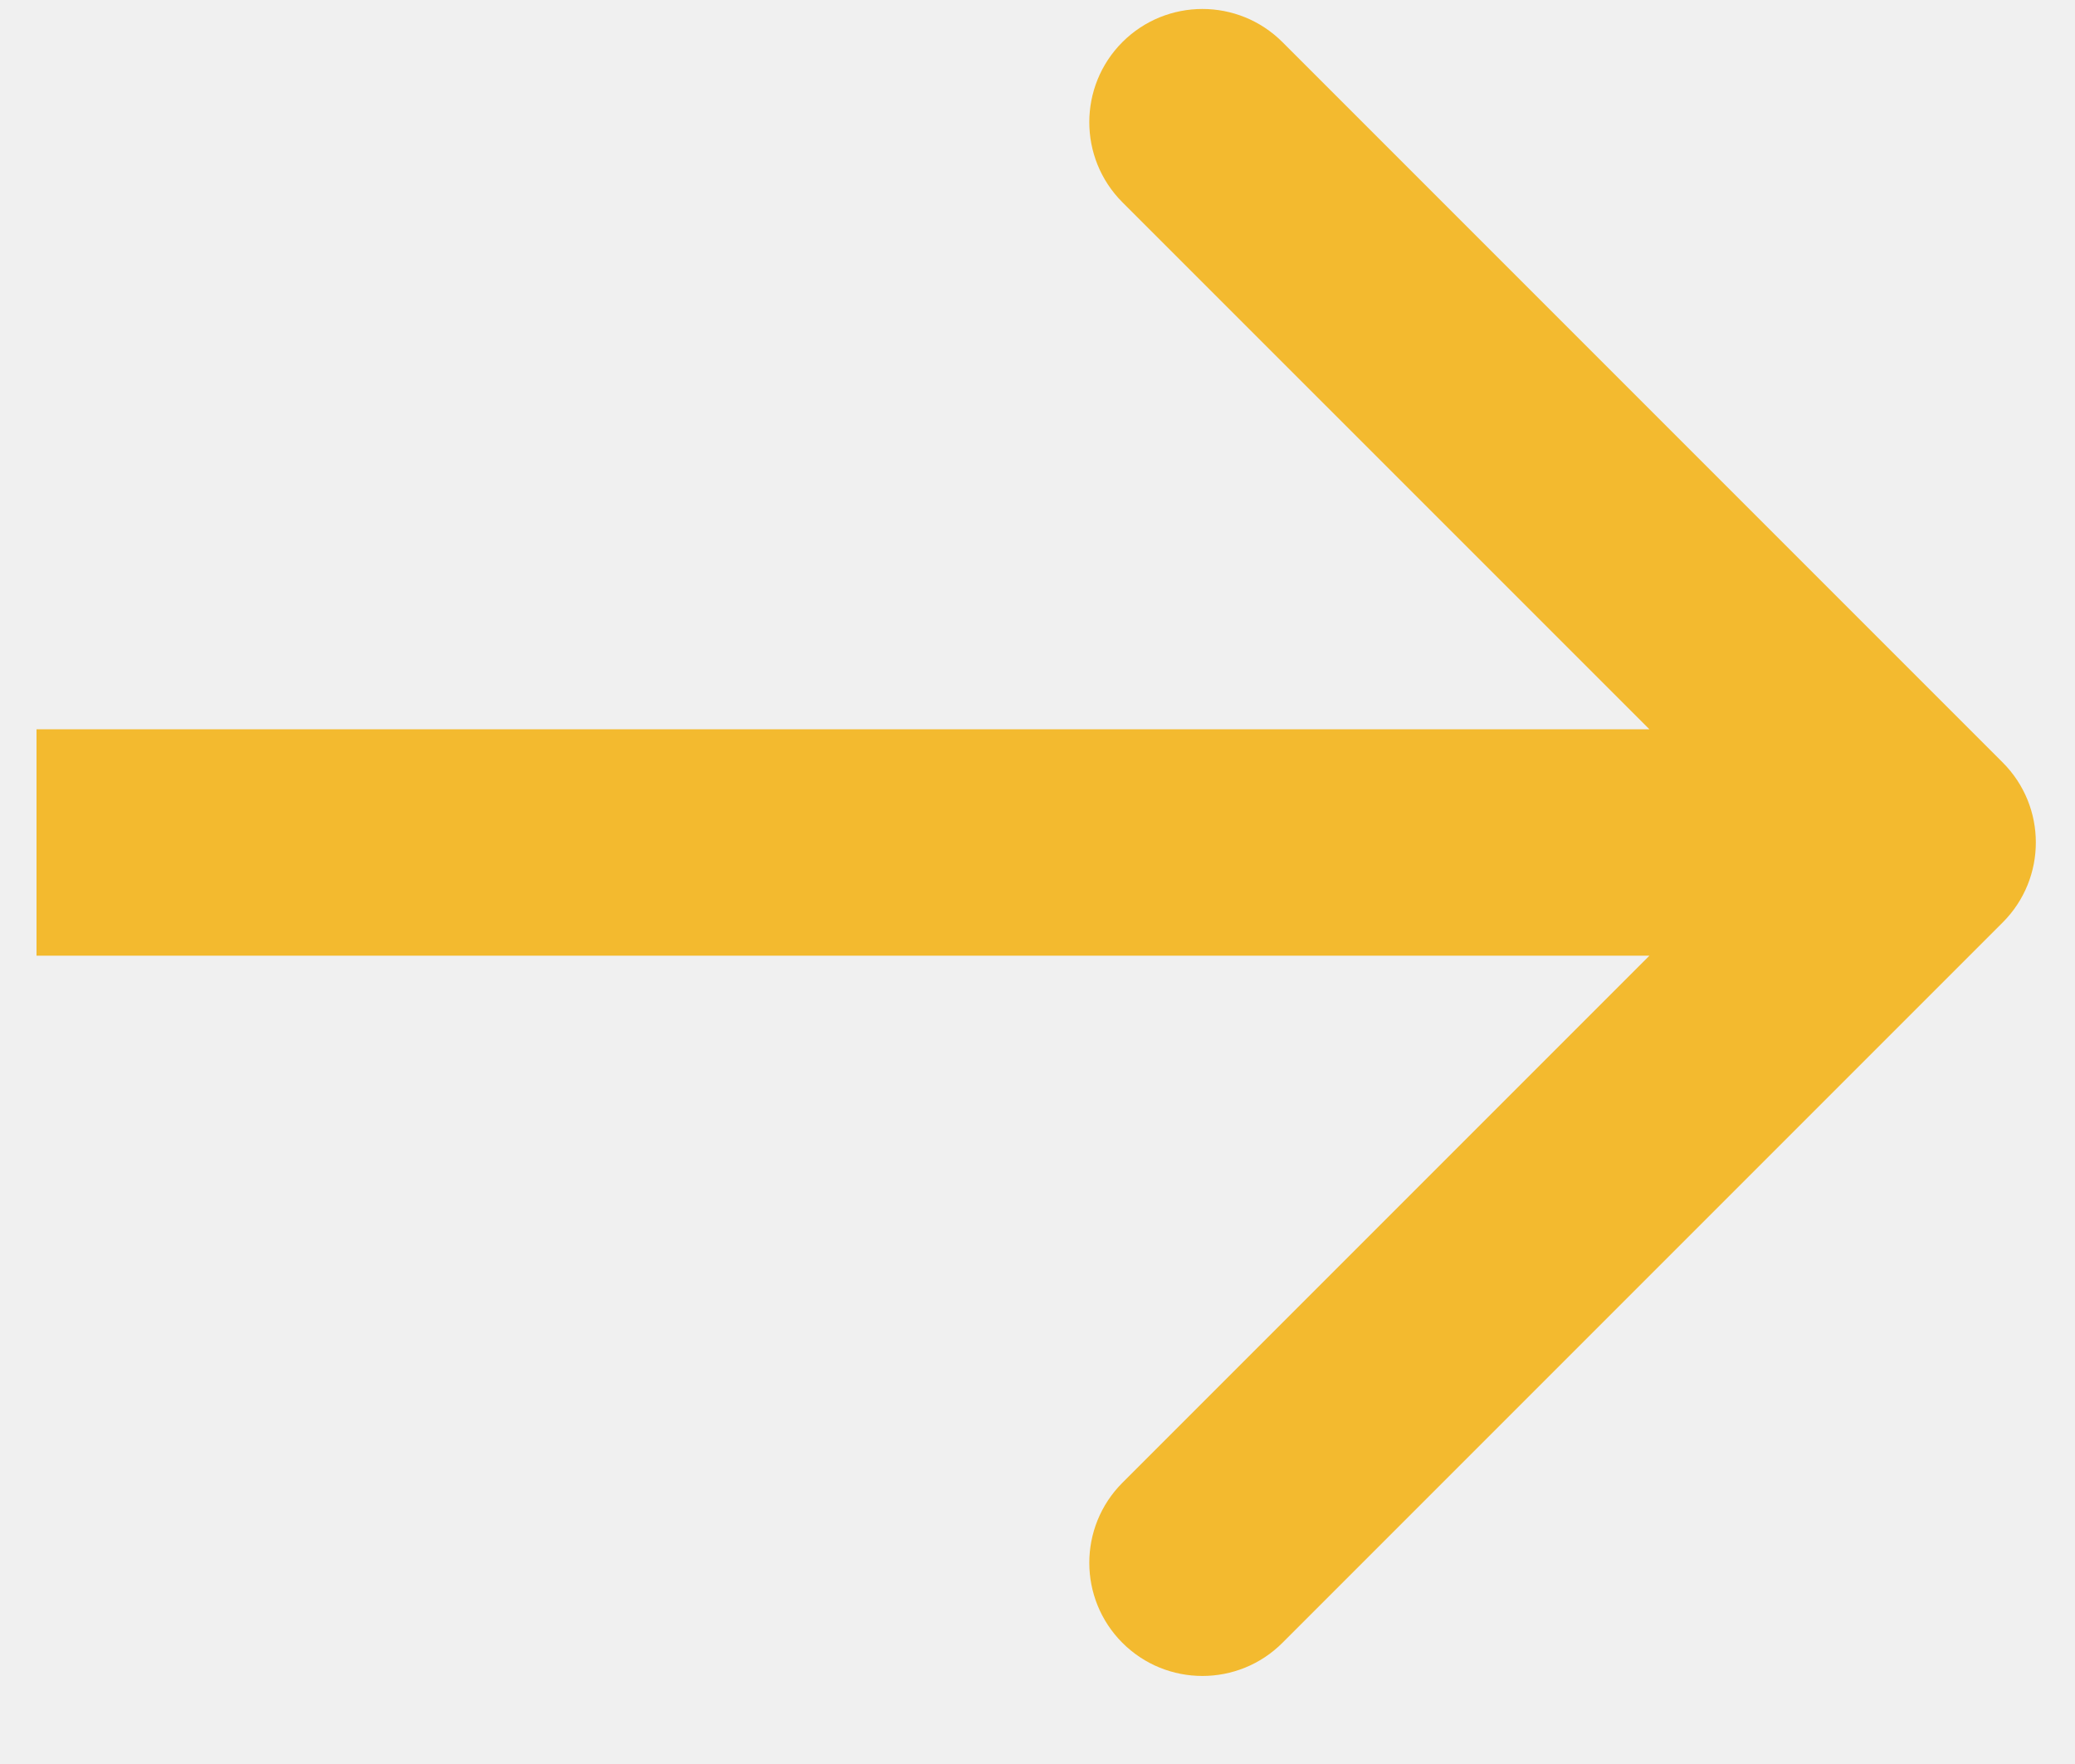
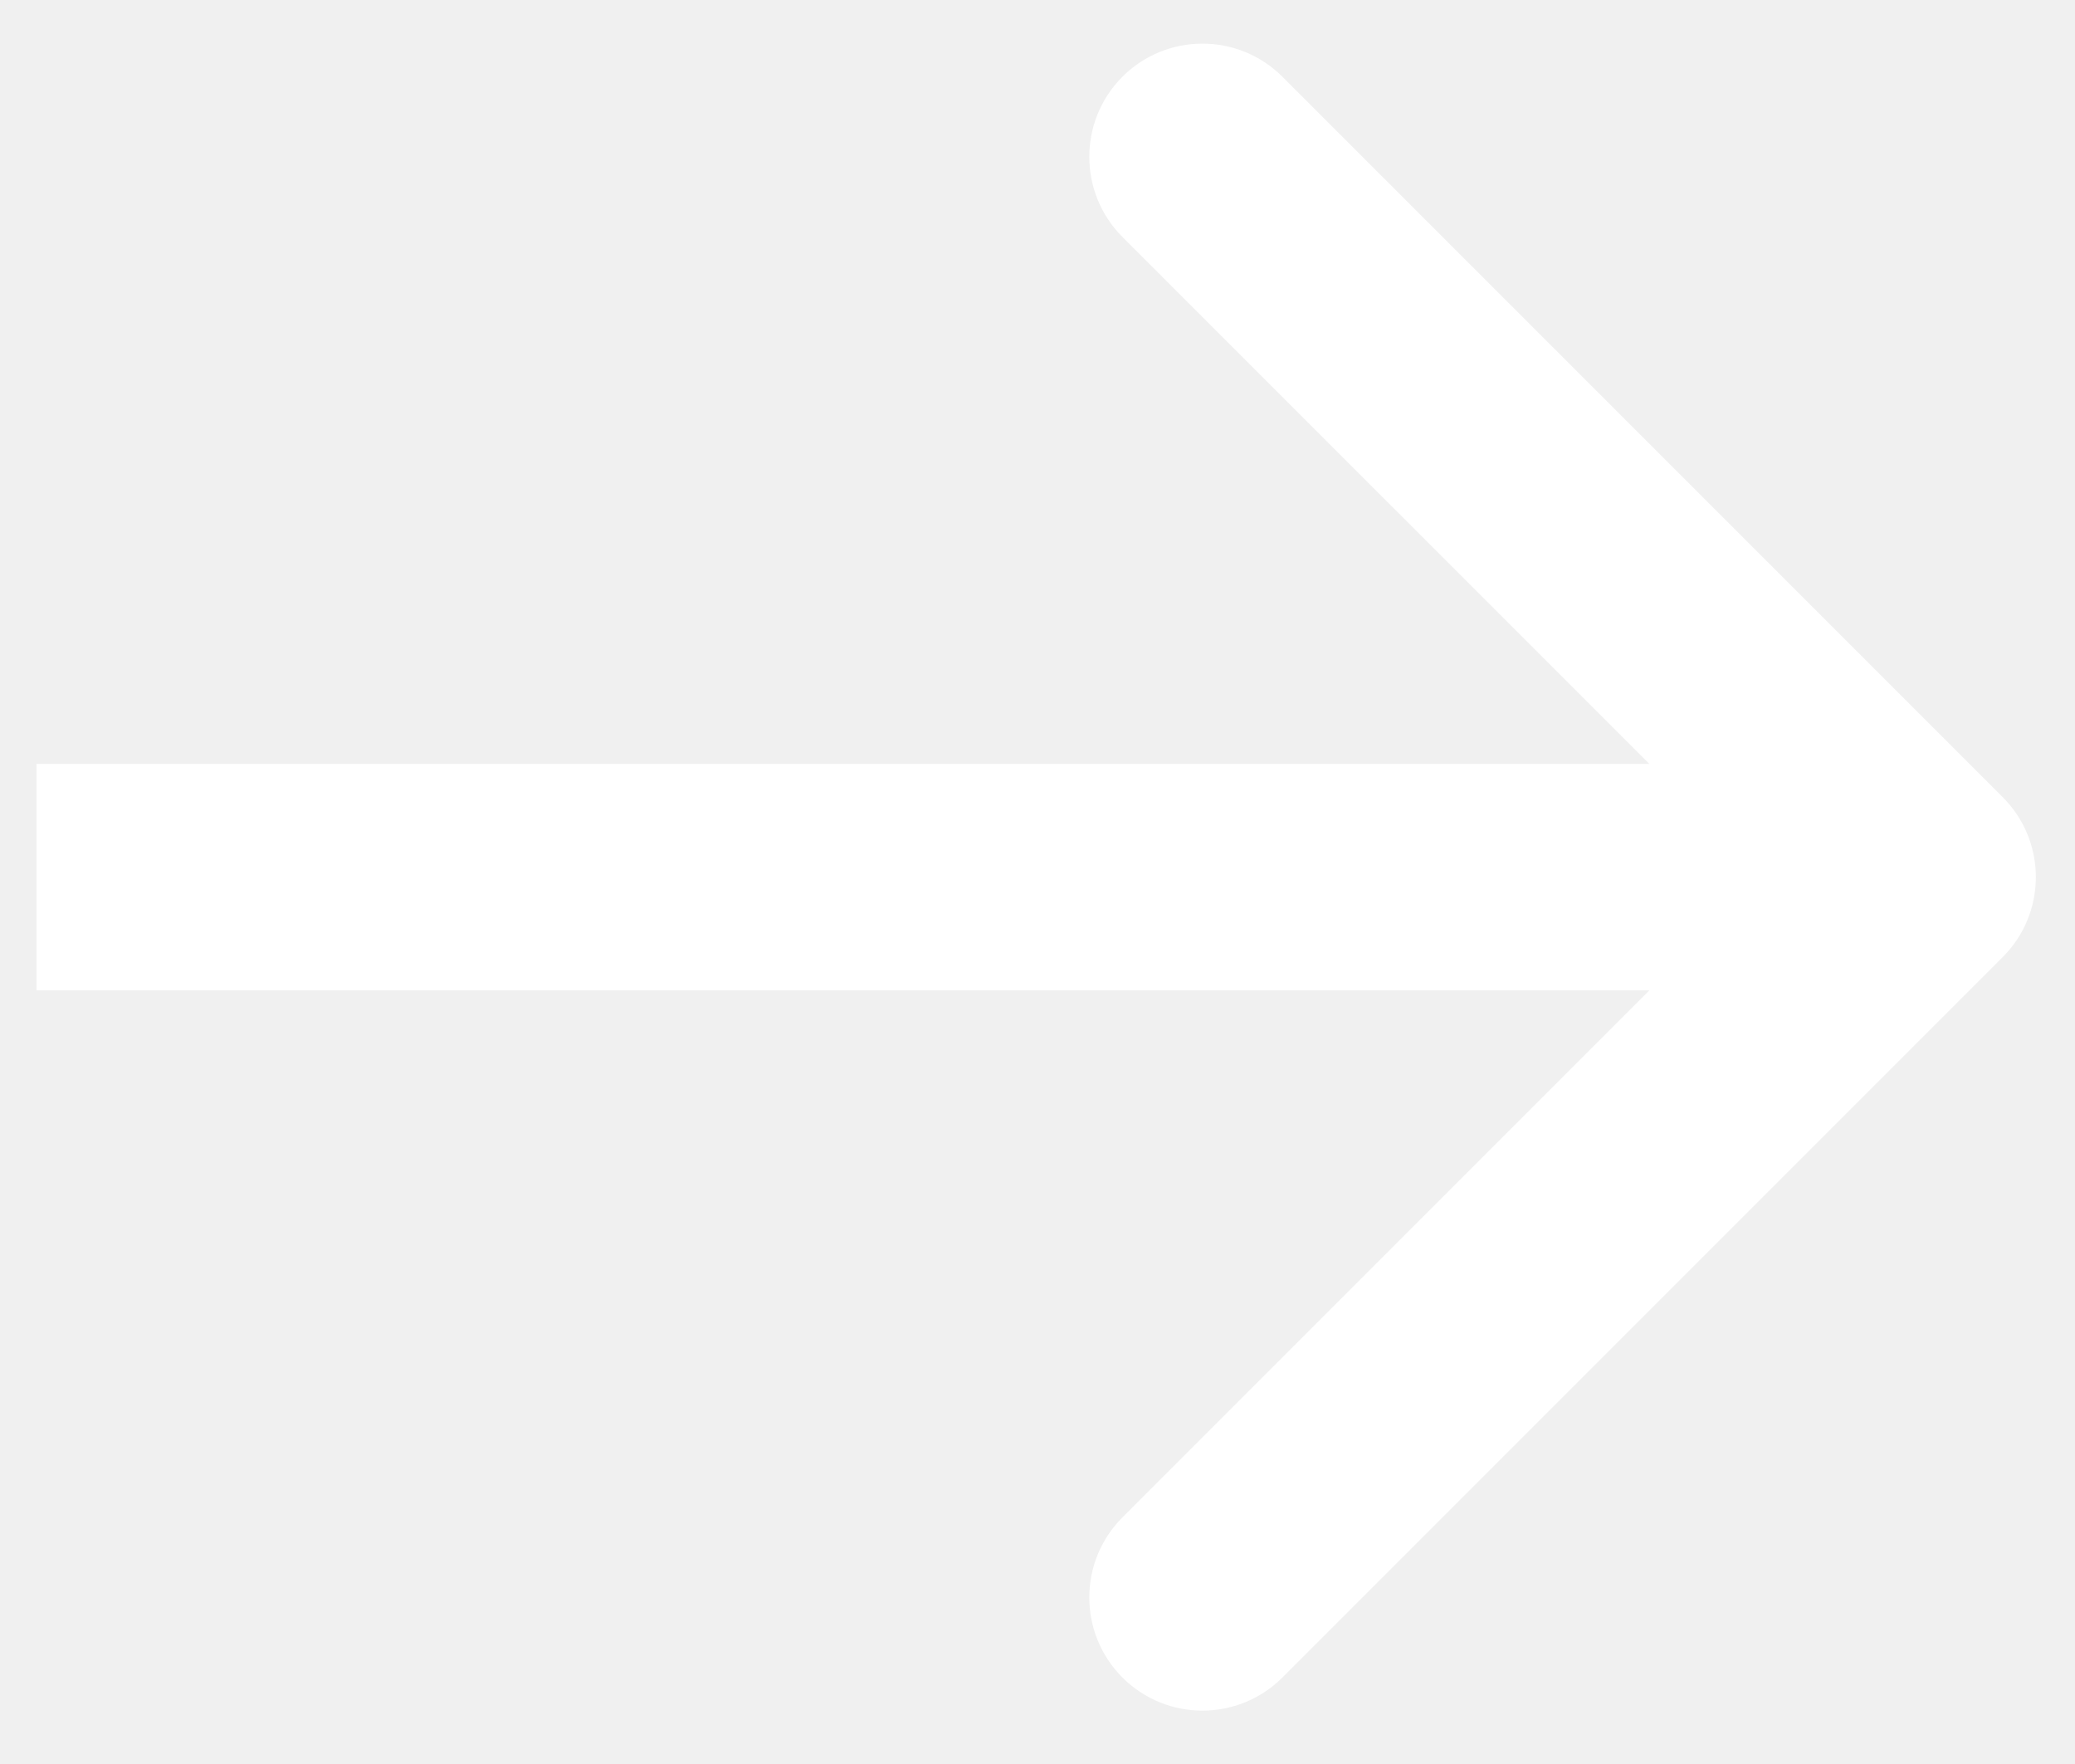
<svg xmlns="http://www.w3.org/2000/svg" width="20" height="17" viewBox="0 0 20 17" fill="none">
-   <path d="M19.303 8.89C19.729 8.464 19.729 7.774 19.303 7.348L12.361 0.406C11.935 -0.02 11.244 -0.02 10.818 0.406C10.393 0.832 10.393 1.523 10.818 1.949L16.989 8.119L10.818 14.29C10.393 14.716 10.393 15.406 10.818 15.832C11.244 16.258 11.935 16.258 12.361 15.832L19.303 8.89ZM0.352 9.21L18.532 9.21V7.028L0.352 7.028L0.352 9.21Z" fill="#F3BA2F" />
+   <path d="M19.303 9.224C19.729 8.798 19.729 8.108 19.303 7.682L12.361 0.74C11.935 0.314 11.244 0.314 10.818 0.74C10.393 1.166 10.393 1.857 10.818 2.283L16.989 8.453L10.818 14.624C10.393 15.05 10.393 15.74 10.818 16.166C11.244 16.592 11.935 16.592 12.361 16.166L19.303 9.224ZM0.352 9.544L18.532 9.544V7.362L0.352 7.362L0.352 9.544Z" fill="white" />
</svg>
